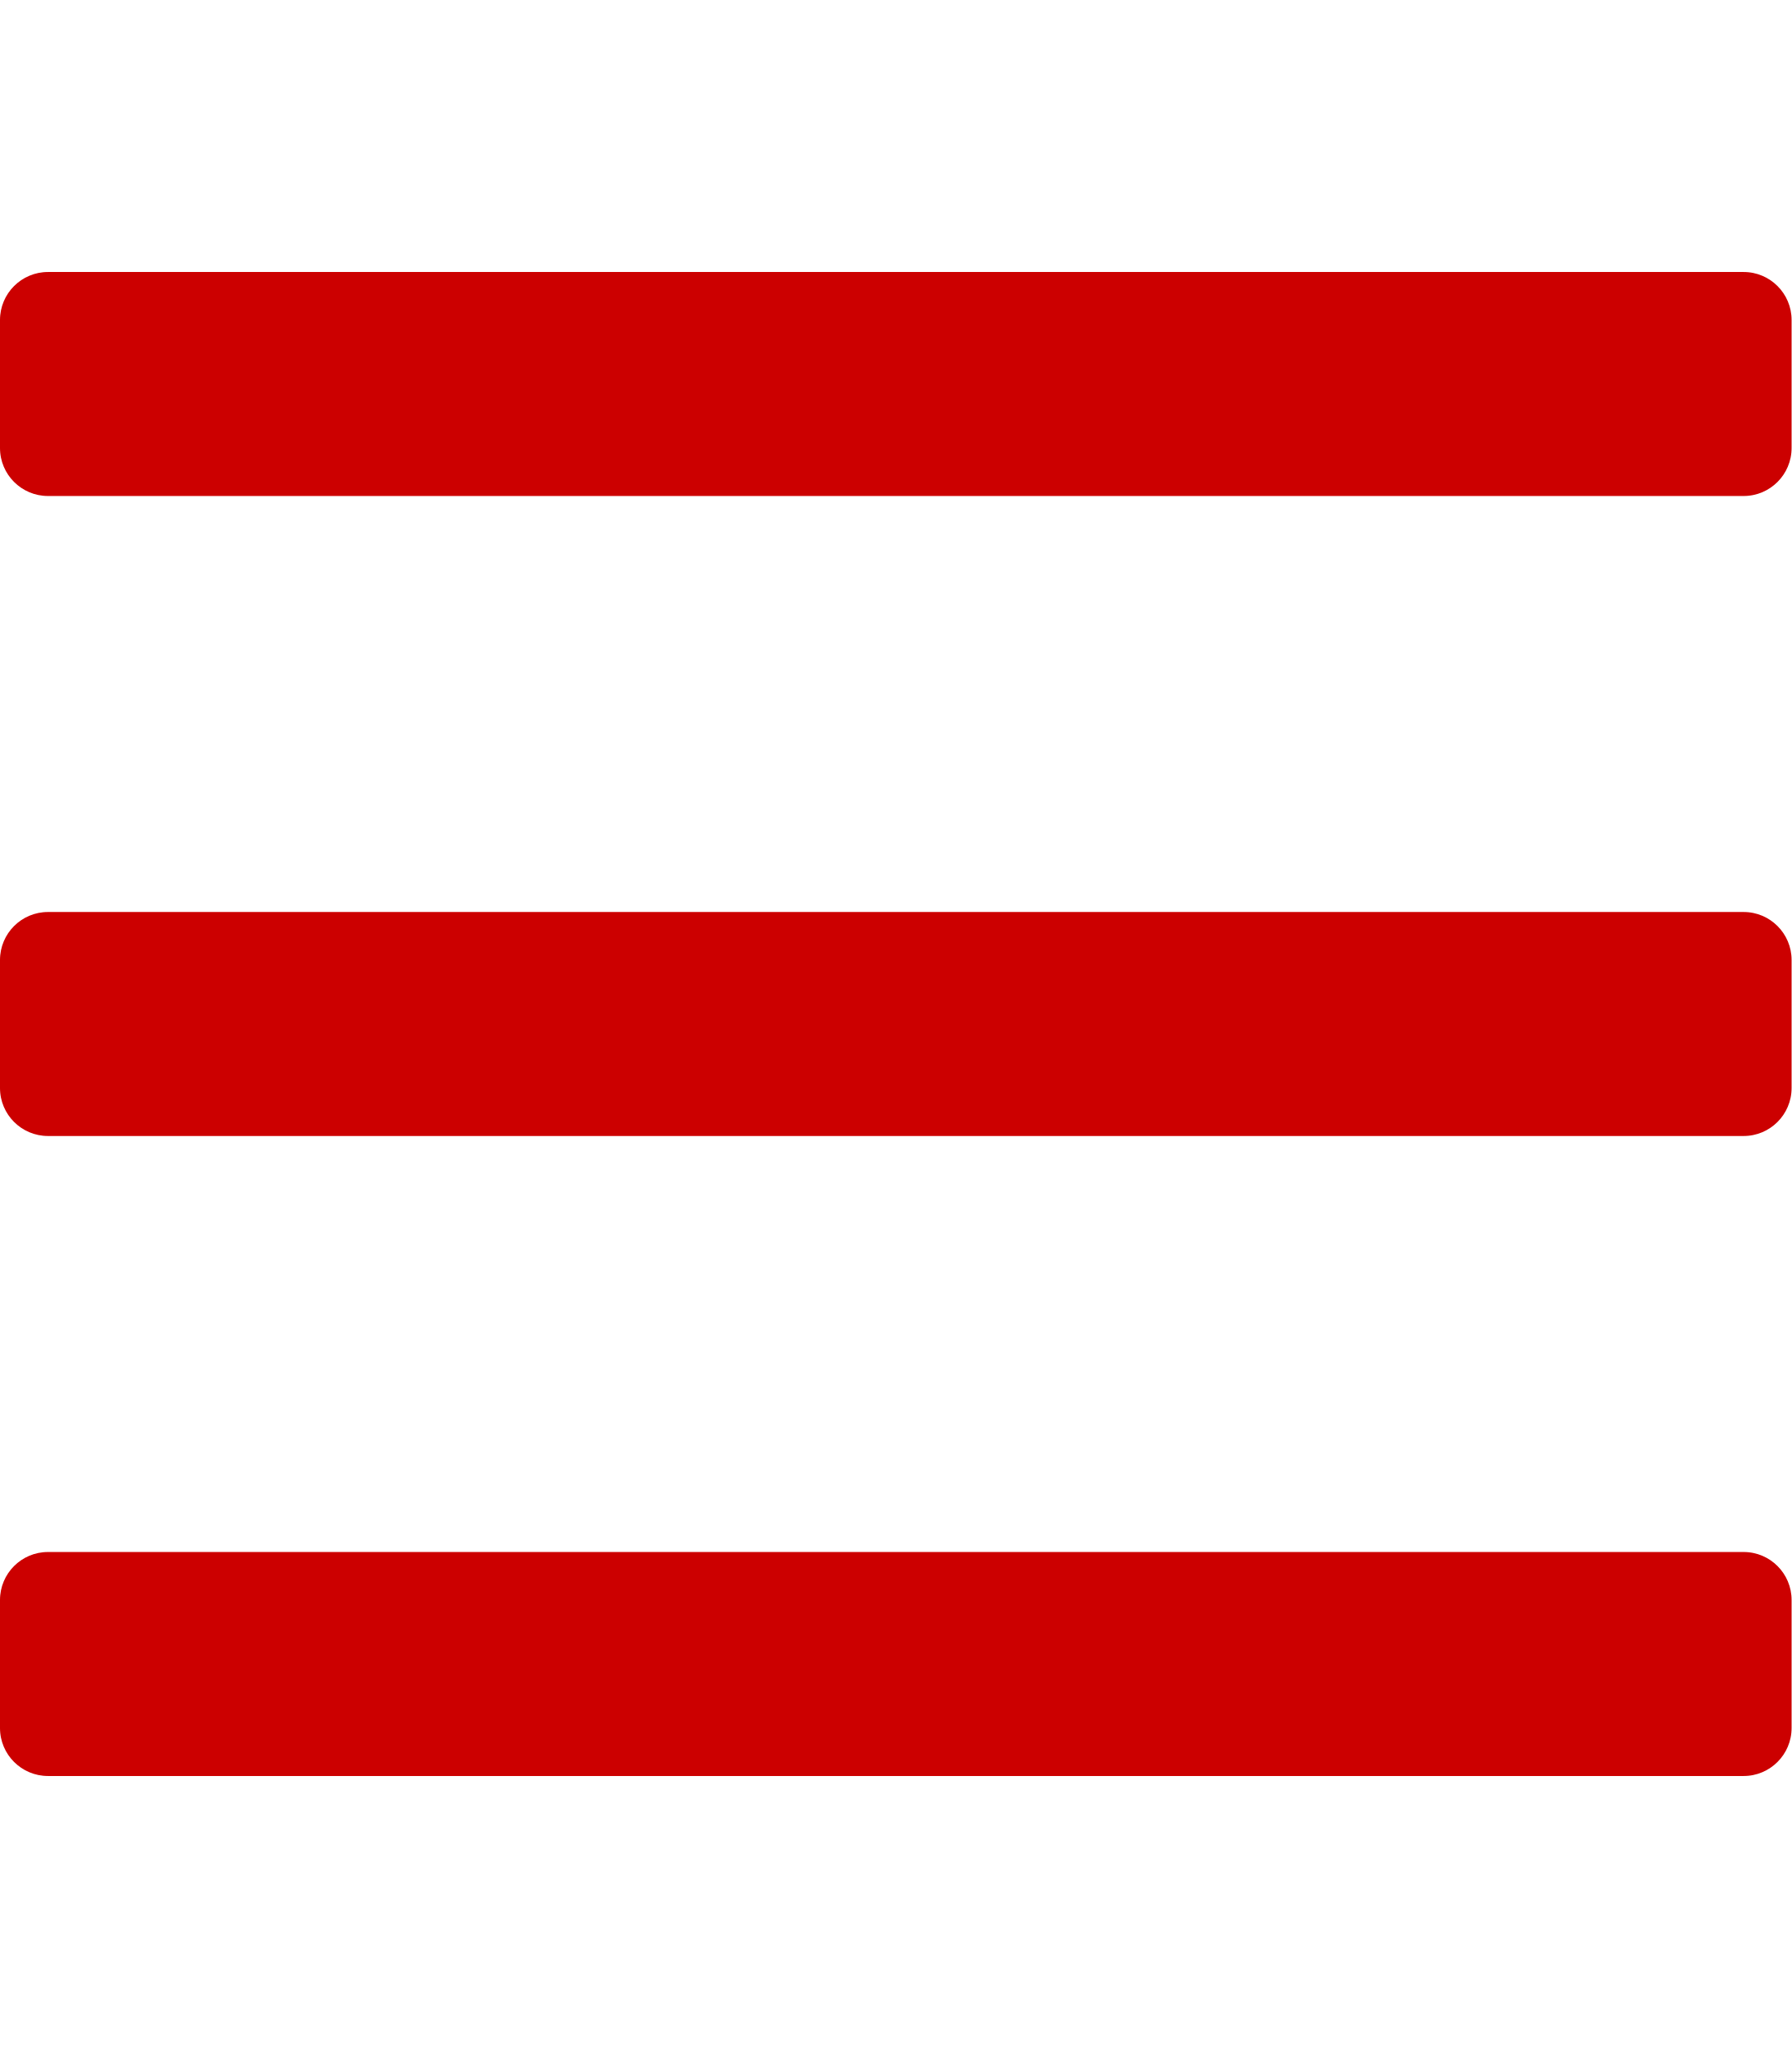
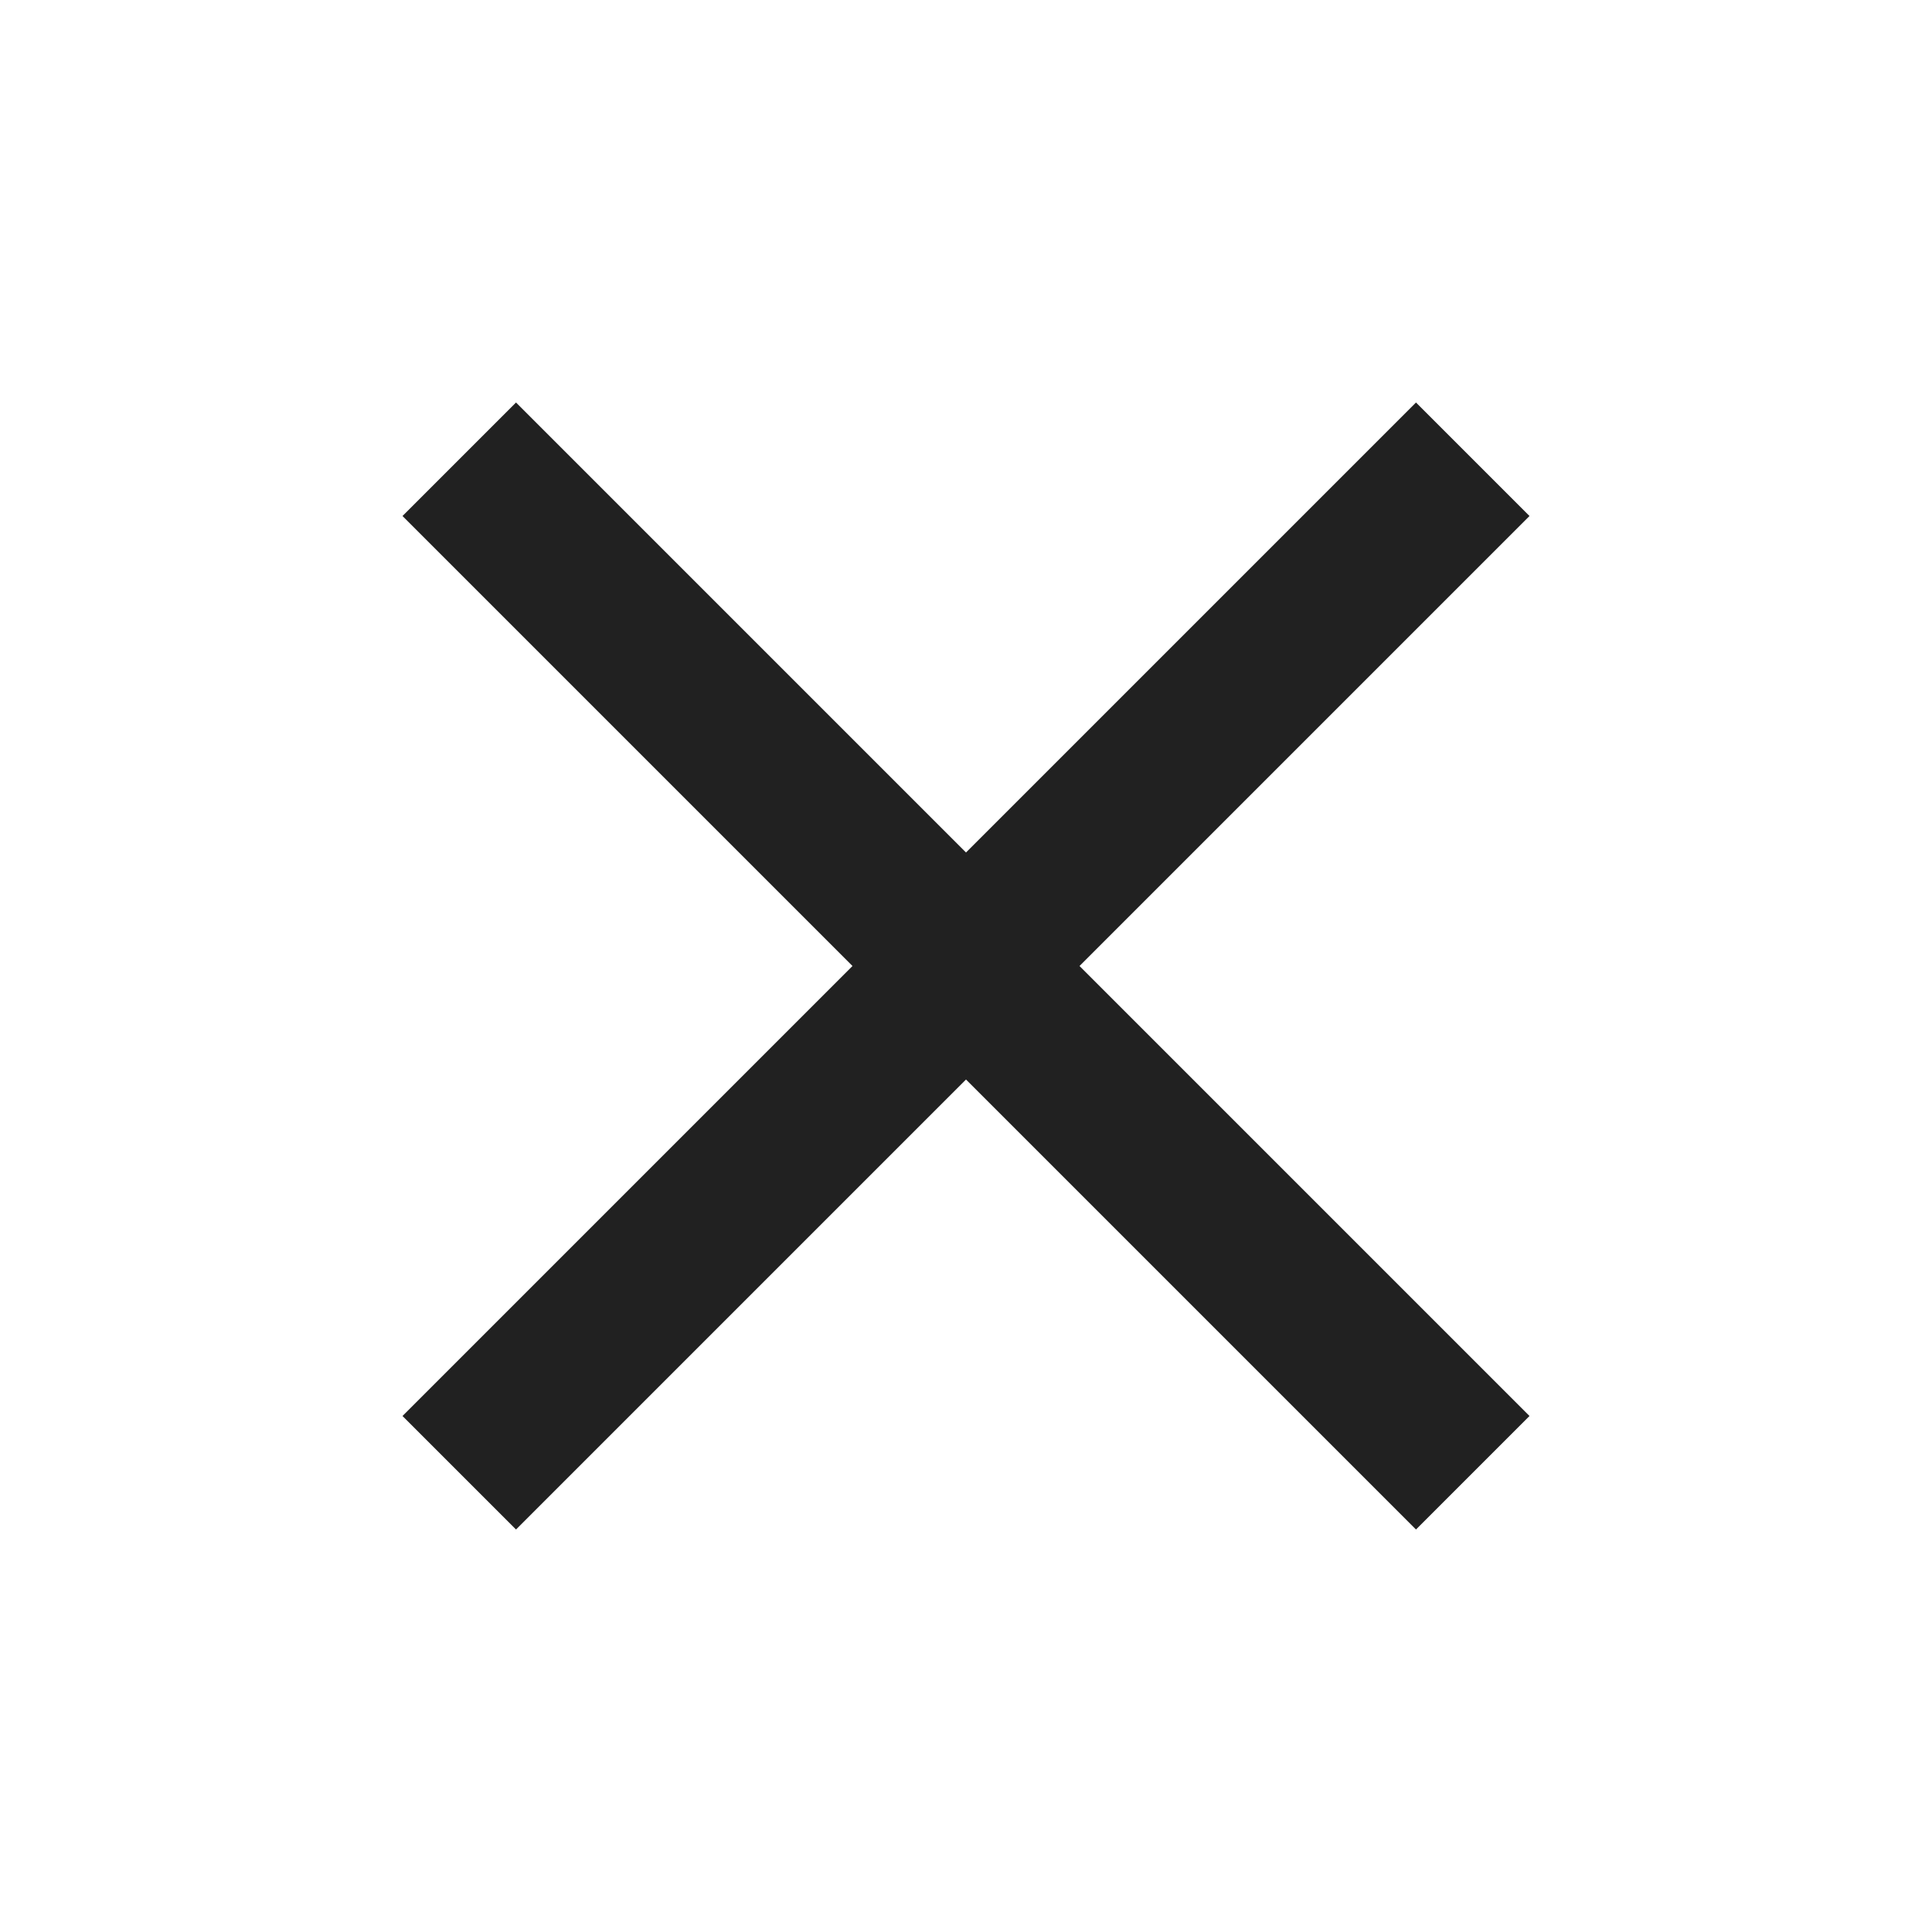
- <svg xmlns="http://www.w3.org/2000/svg" viewBox="0 0 448 512">
-   <path fill="#c00" d="M436 124H12c-6.627 0-12-5.373-12-12V80c0-6.627 5.373-12 12-12h424c6.627 0 12 5.373 12 12v32c0 6.627-5.373 12-12 12zm0 160H12c-6.627 0-12-5.373-12-12v-32c0-6.627 5.373-12 12-12h424c6.627 0 12 5.373 12 12v32c0 6.627-5.373 12-12 12zm0 160H12c-6.627 0-12-5.373-12-12v-32c0-6.627 5.373-12 12-12h424c6.627 0 12 5.373 12 12v32c0 6.627-5.373 12-12 12z" />
+ <svg xmlns="http://www.w3.org/2000/svg" viewBox="0 0 24 24">
+   <path fill="#212121" d="M19 6.41L17.59 5 12 10.59 6.41 5 5 6.41 10.59 12 5 17.59 6.41 19 12 13.41 17.59 19 19 17.59 13.41 12z" />
</svg>
